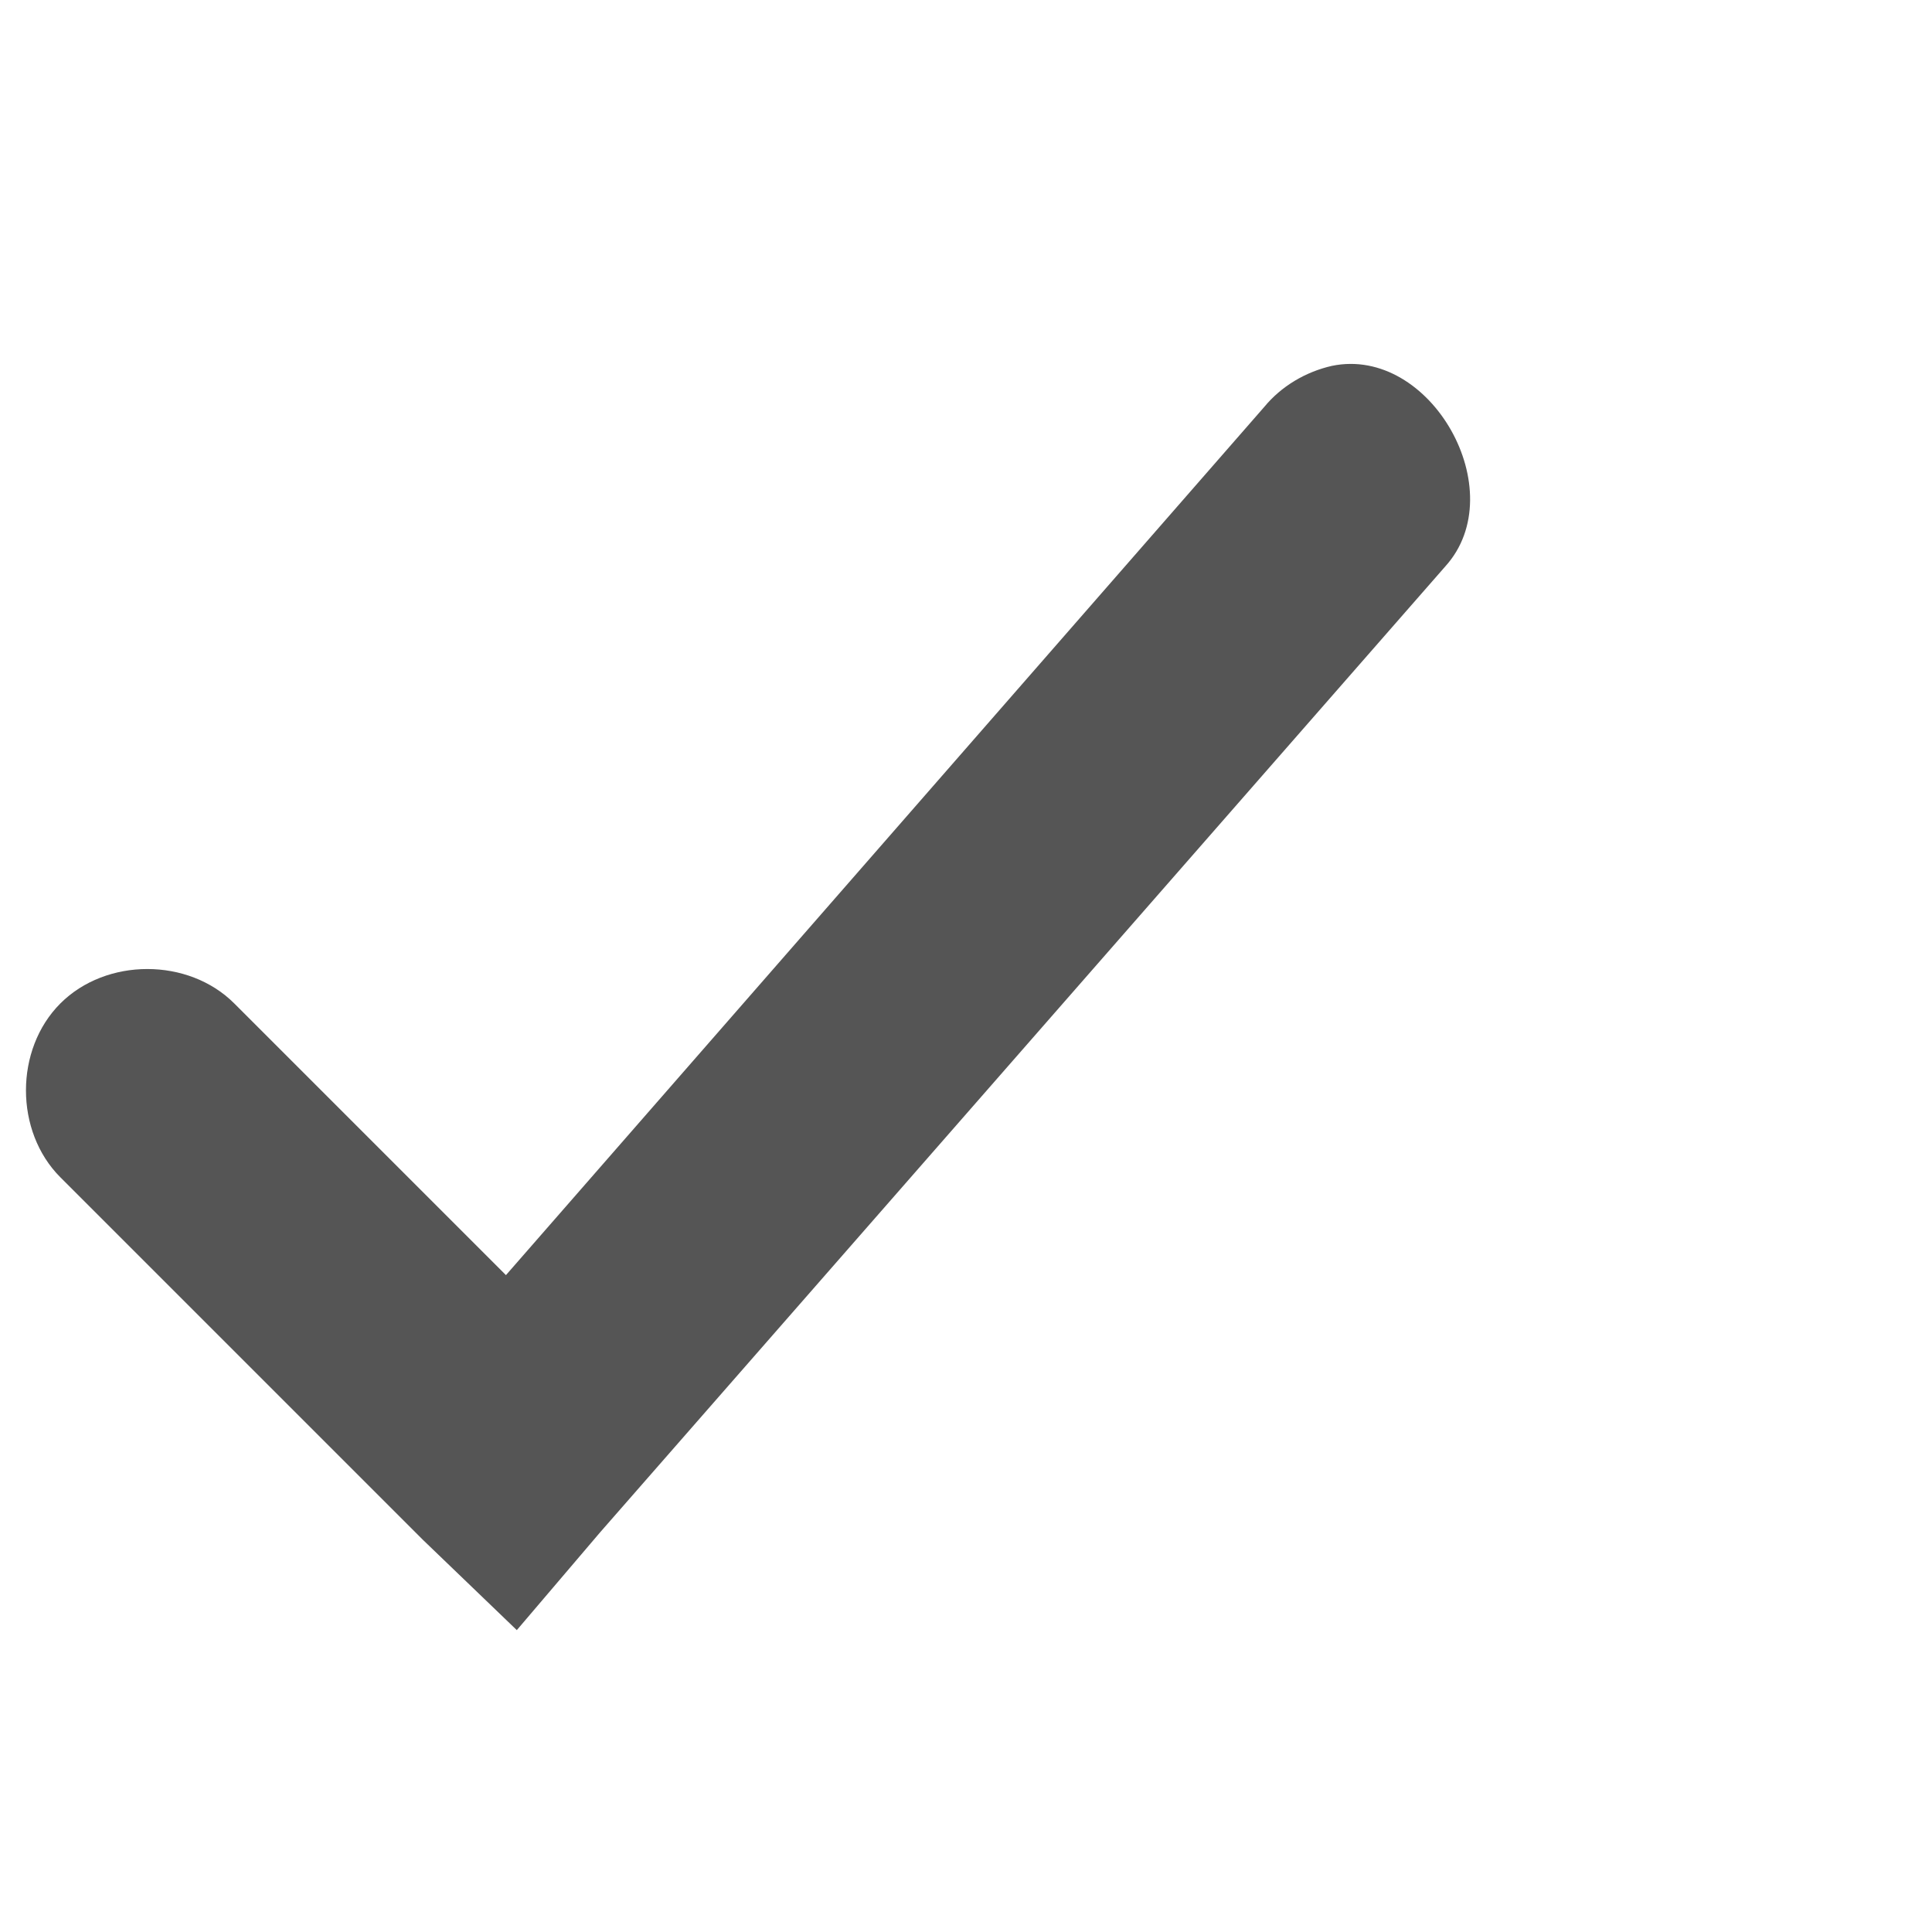
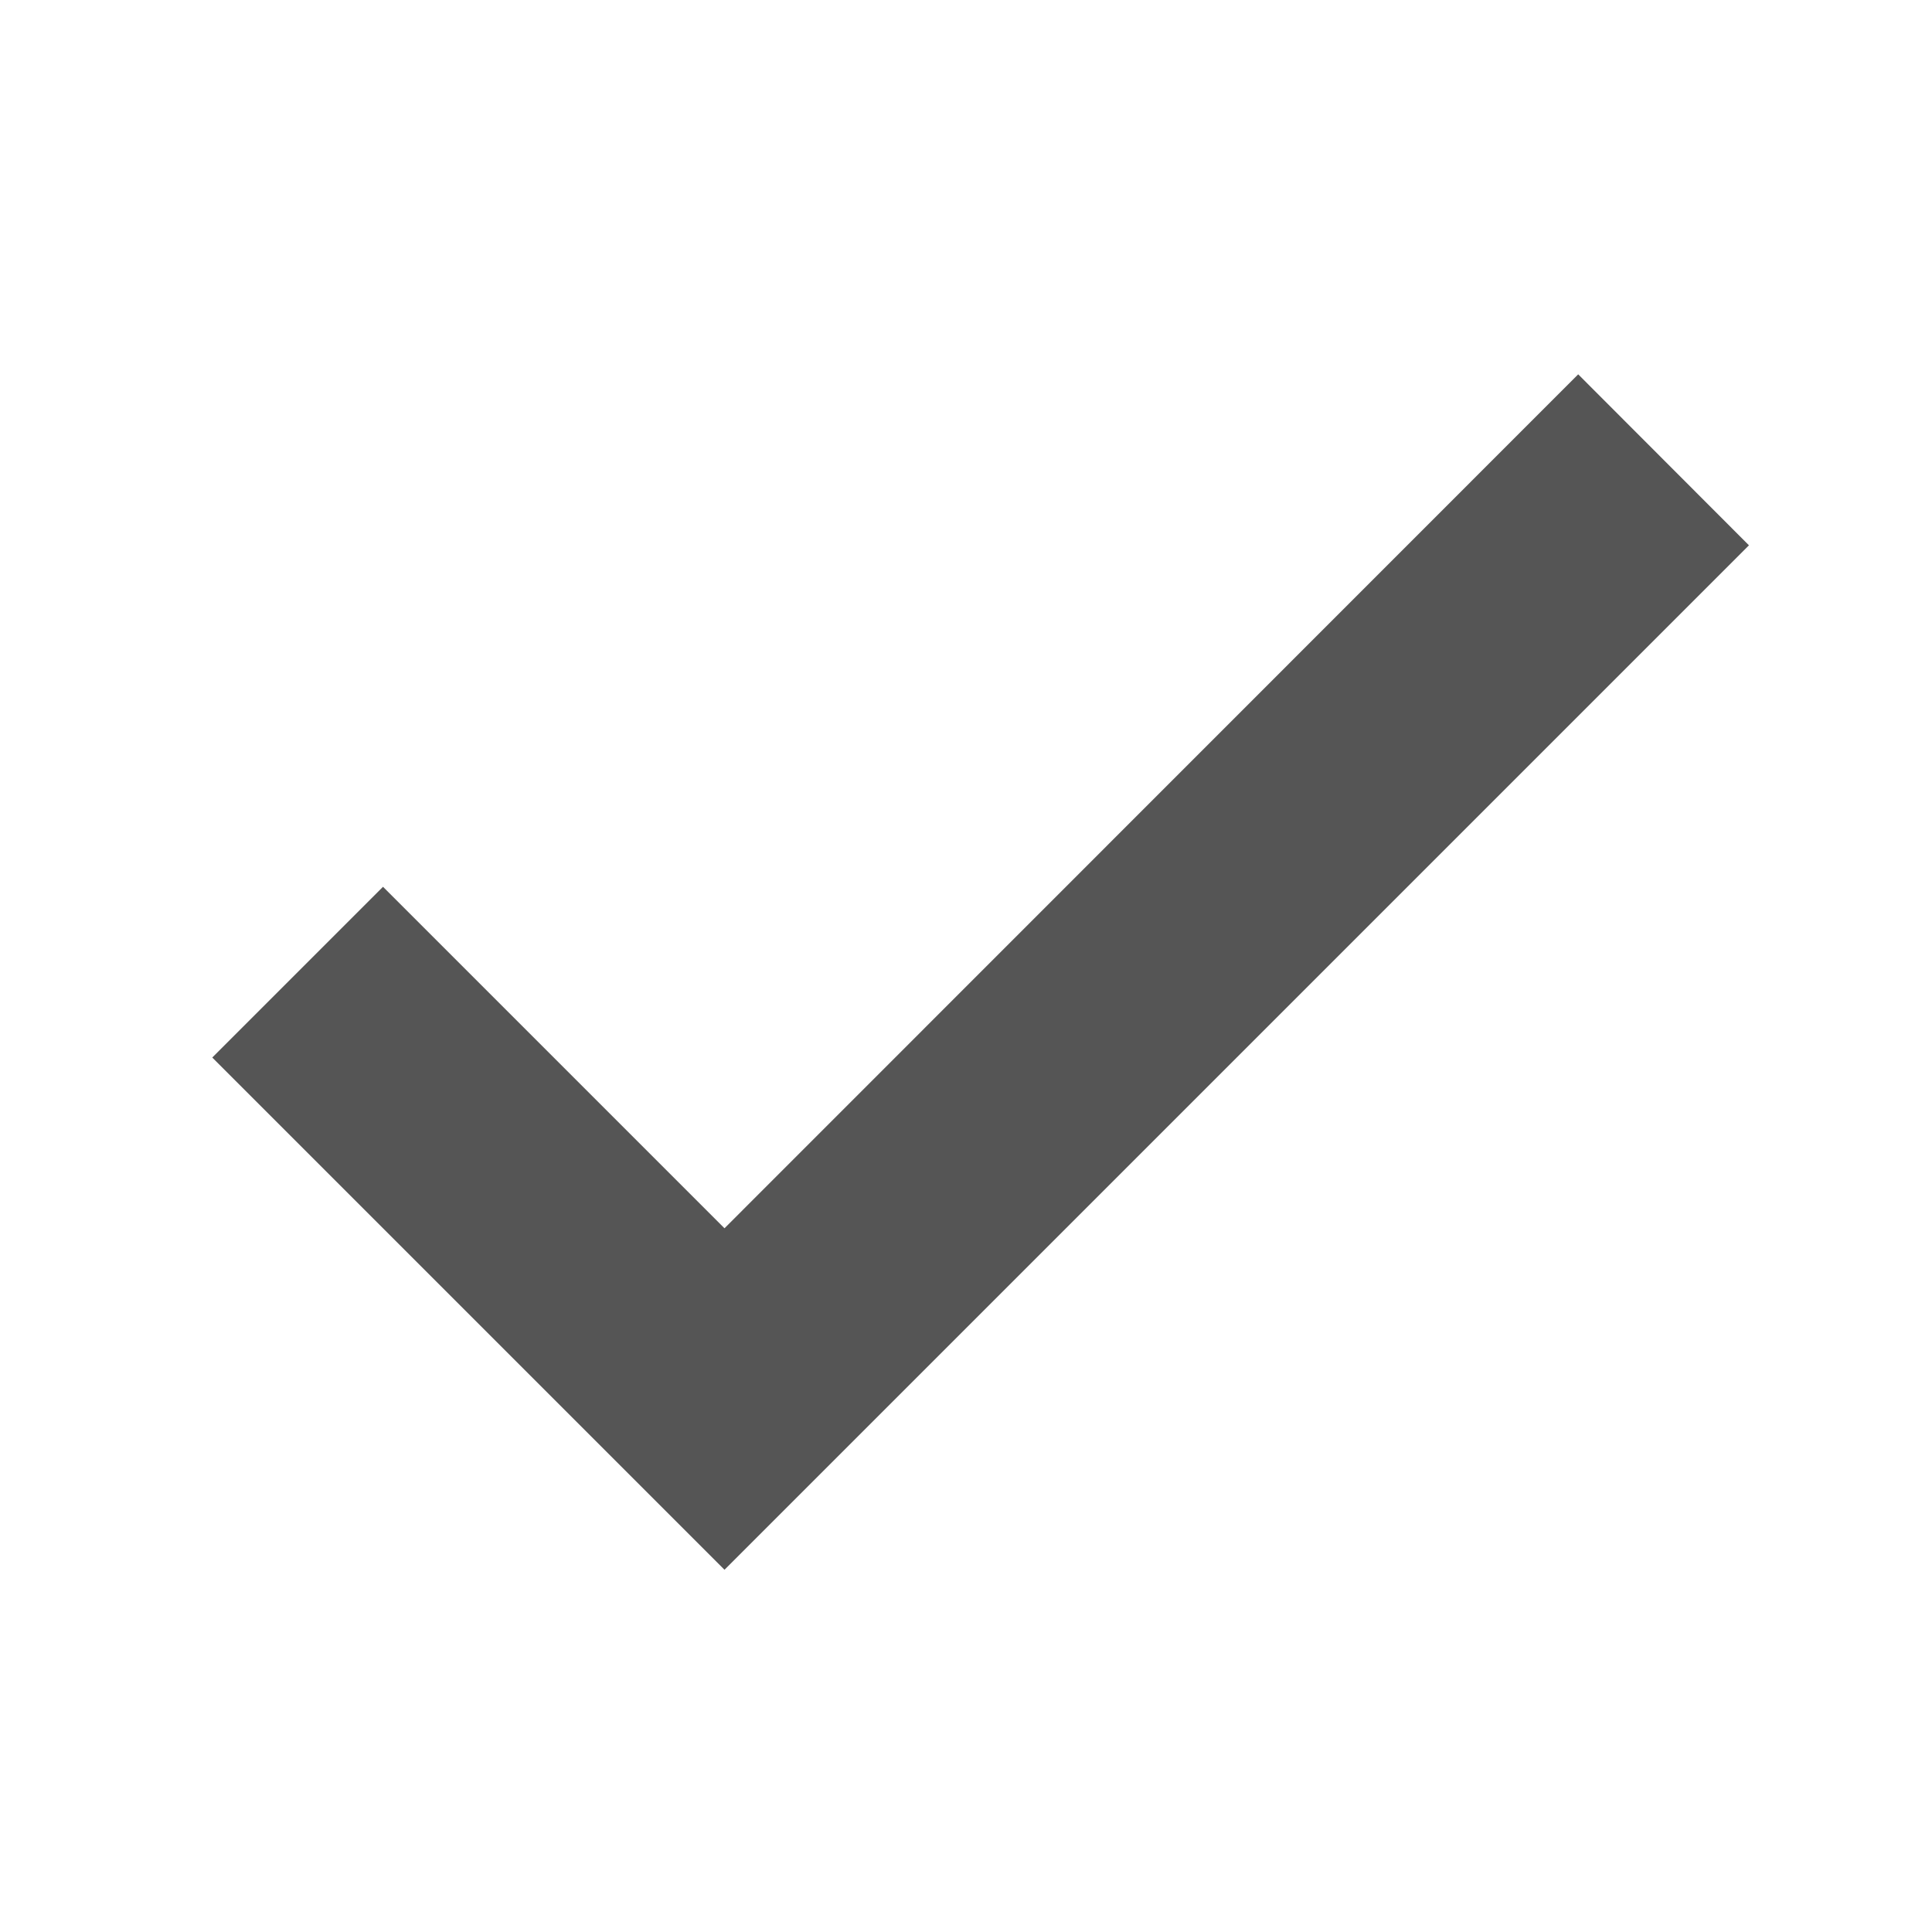
<svg xmlns="http://www.w3.org/2000/svg" width="16" height="16" version="1.1">
-   <path style="fill:#555555" d="M 11.03,3.03 C 10.81,3.08 10.61,3.2 10.47,3.37 L 4.19,10.56 1.94,8.31 C 1.56,7.93 0.88,7.93 0.5,8.31 0.12,8.69 0.12,9.37 0.5,9.75 L 3.5,12.75 4.28,13.5 4.97,12.69 11.97,4.69 C 12.53,4.07 11.85,2.86 11.03,3.03 Z" />
+   <path d="m13.07 3.1-7.07 7.072-2.828-2.828-1.414 1.414 4.242 4.242 8.484-8.484z" fill="#555555" fill-rule="evenodd" stop-color="#000000" style="paint-order:stroke fill markers" />
</svg>
